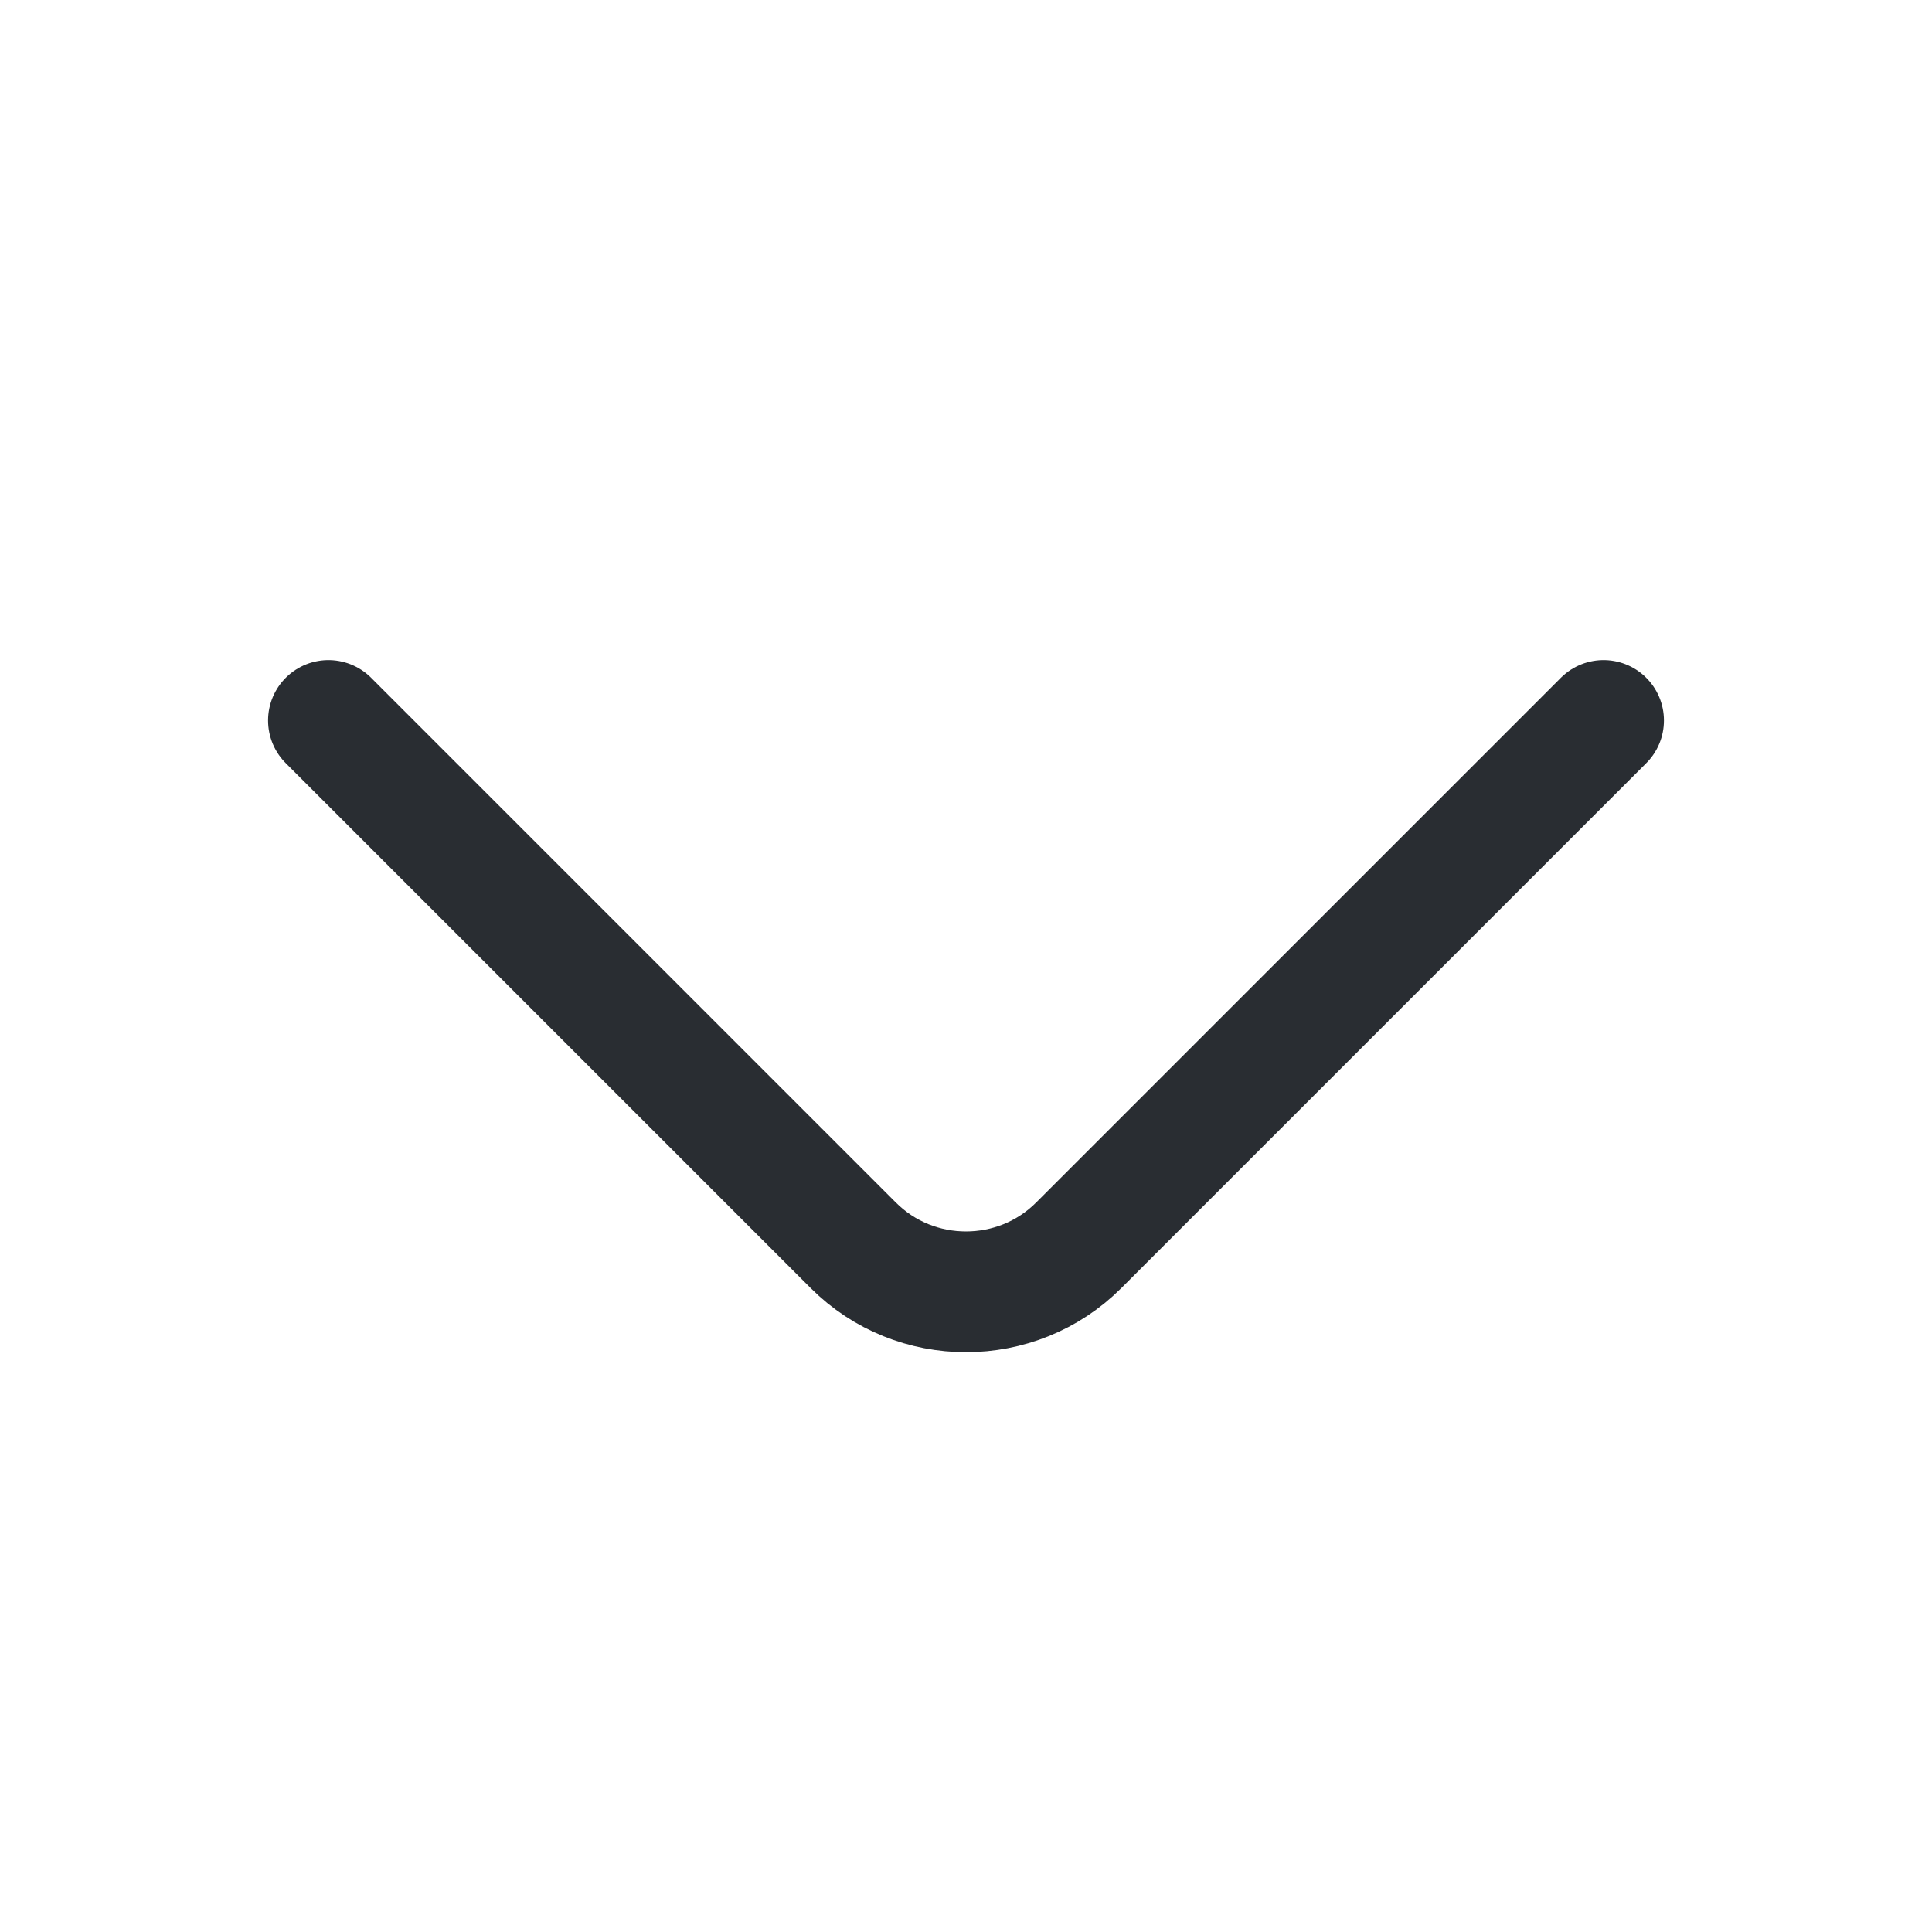
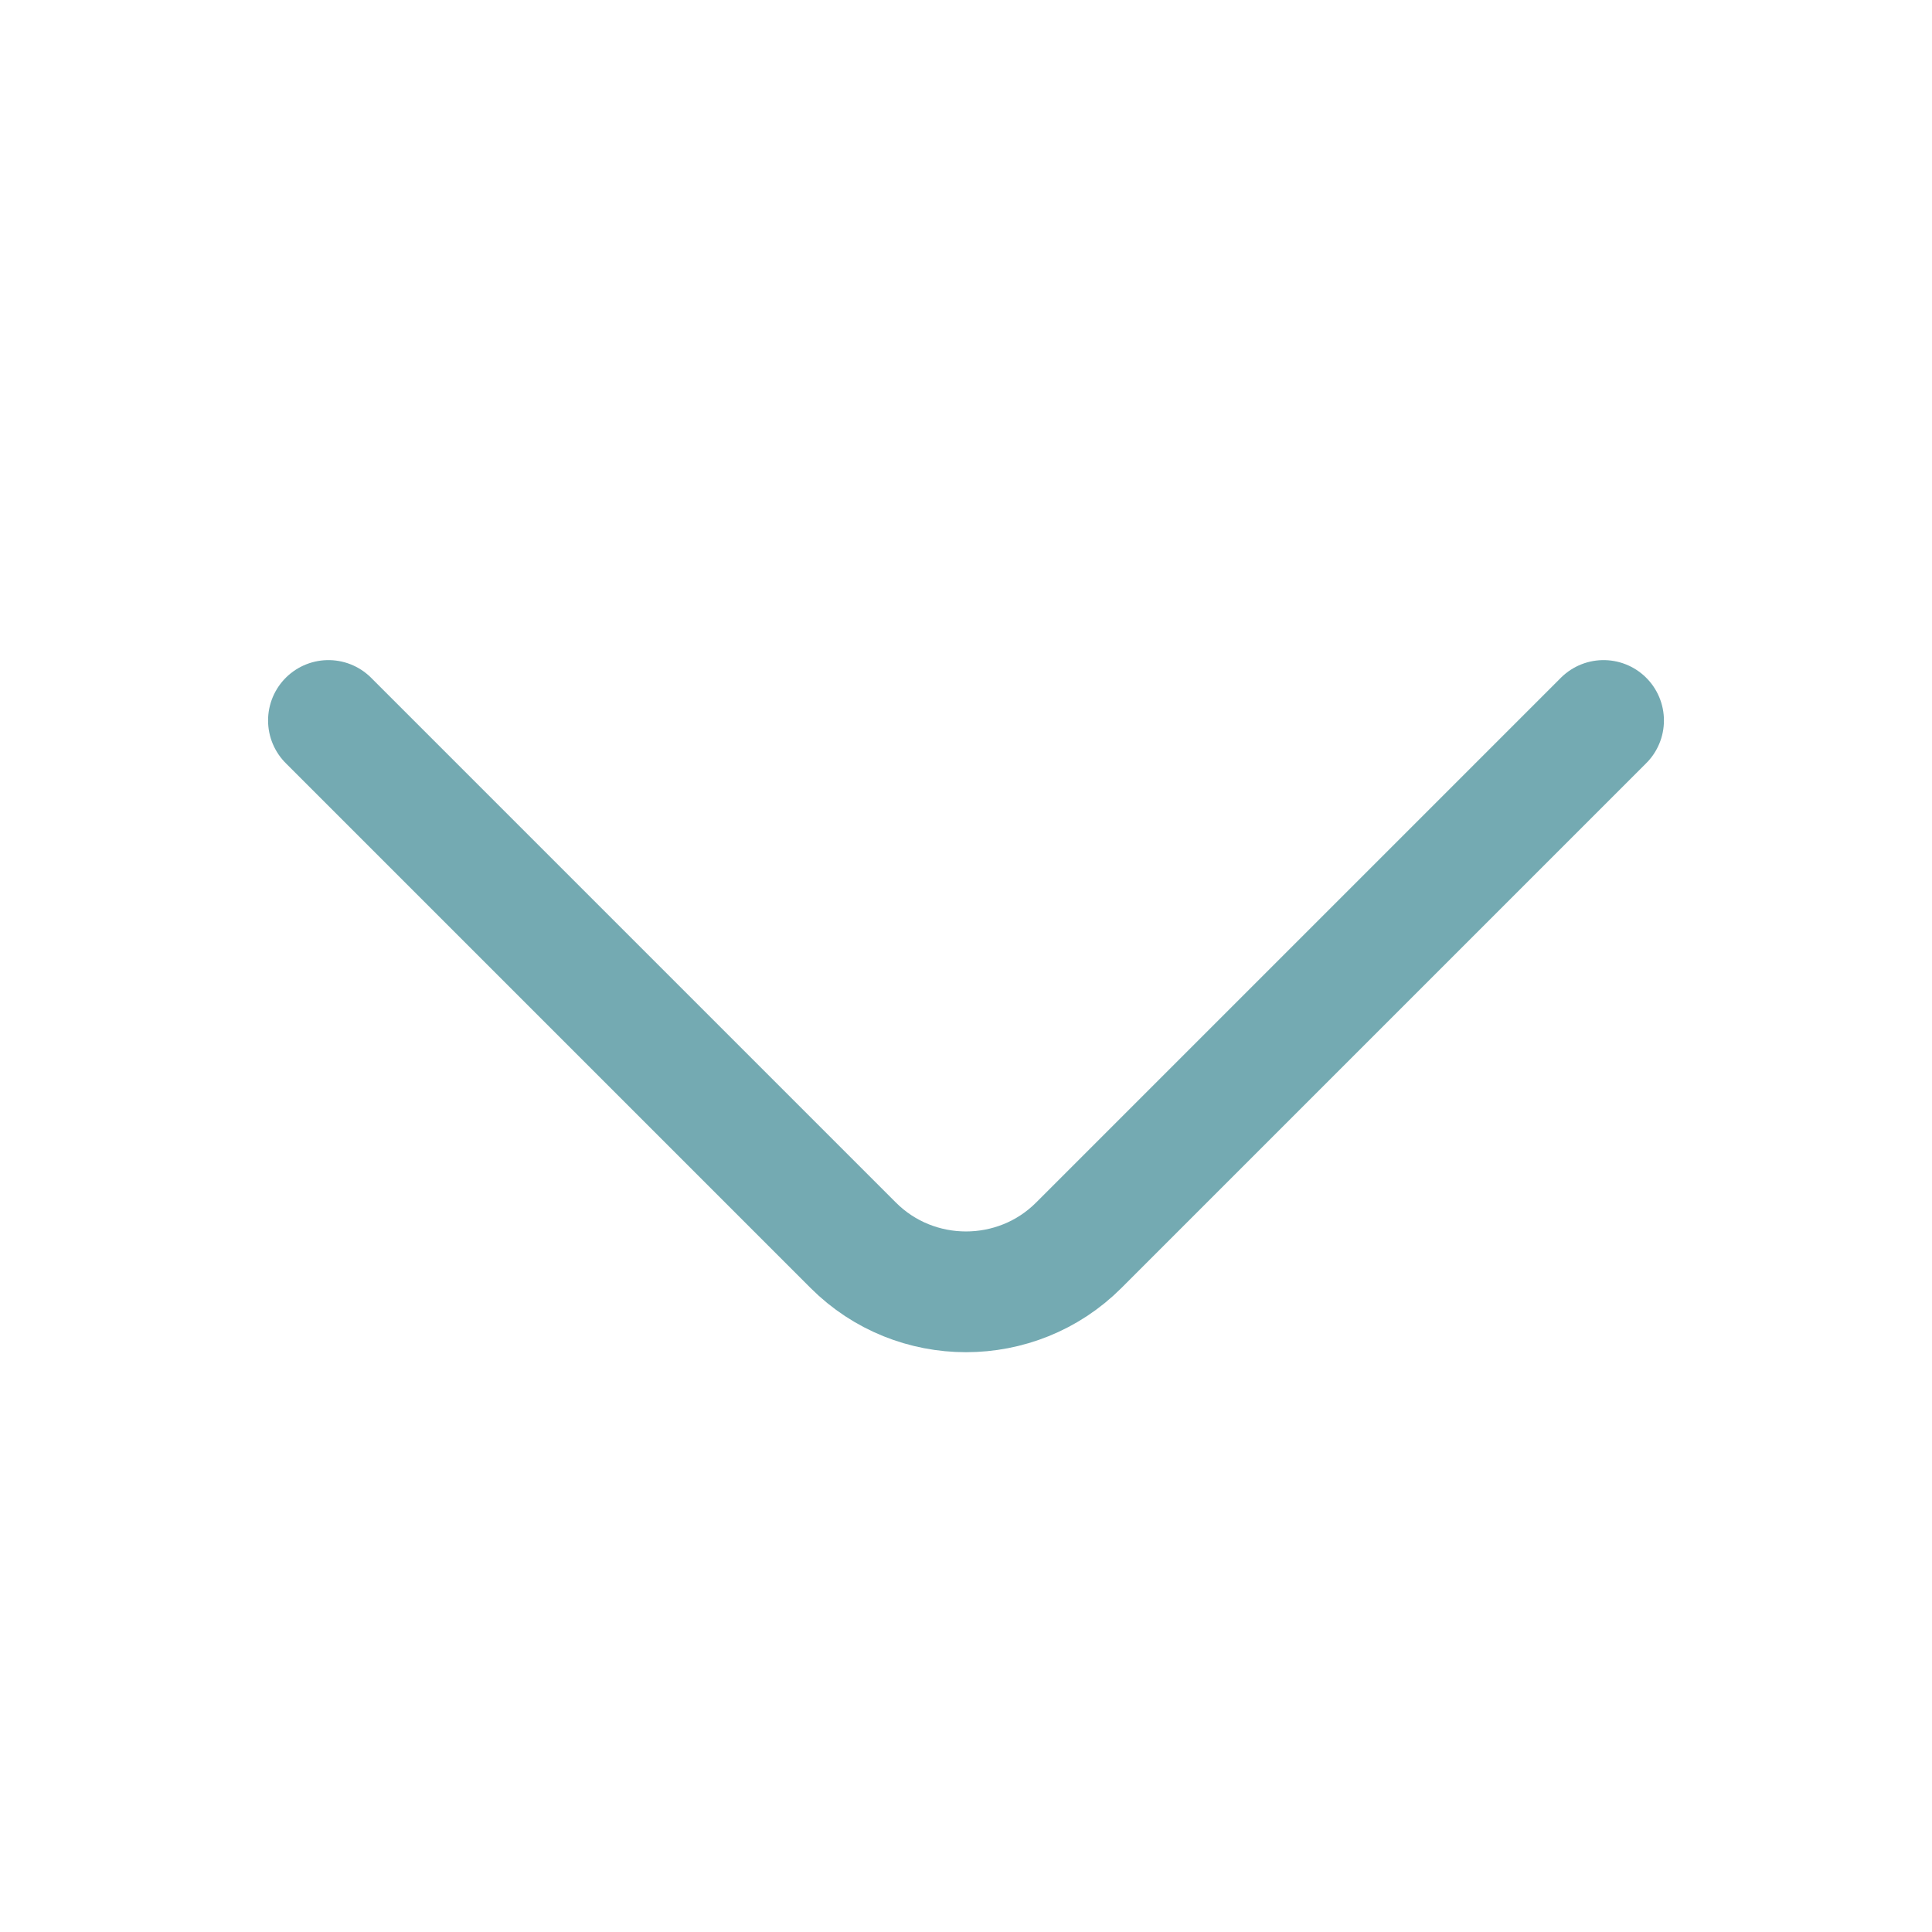
<svg xmlns="http://www.w3.org/2000/svg" width="24" height="24" viewBox="0 0 24 24" fill="none">
-   <path d="M19.92 8.95L13.4 15.47C12.63 16.24 11.37 16.24 10.6 15.47L4.08 8.95" stroke="#292D32" stroke-width="1.5" stroke-miterlimit="10" stroke-linecap="round" stroke-linejoin="round" />
+   <path d="M19.92 8.95L13.4 15.47C12.63 16.24 11.37 16.24 10.6 15.47L4.08 8.95" stroke="#74AAB2" stroke-width="1.5" stroke-miterlimit="10" stroke-linecap="round" stroke-linejoin="round" />
</svg>
